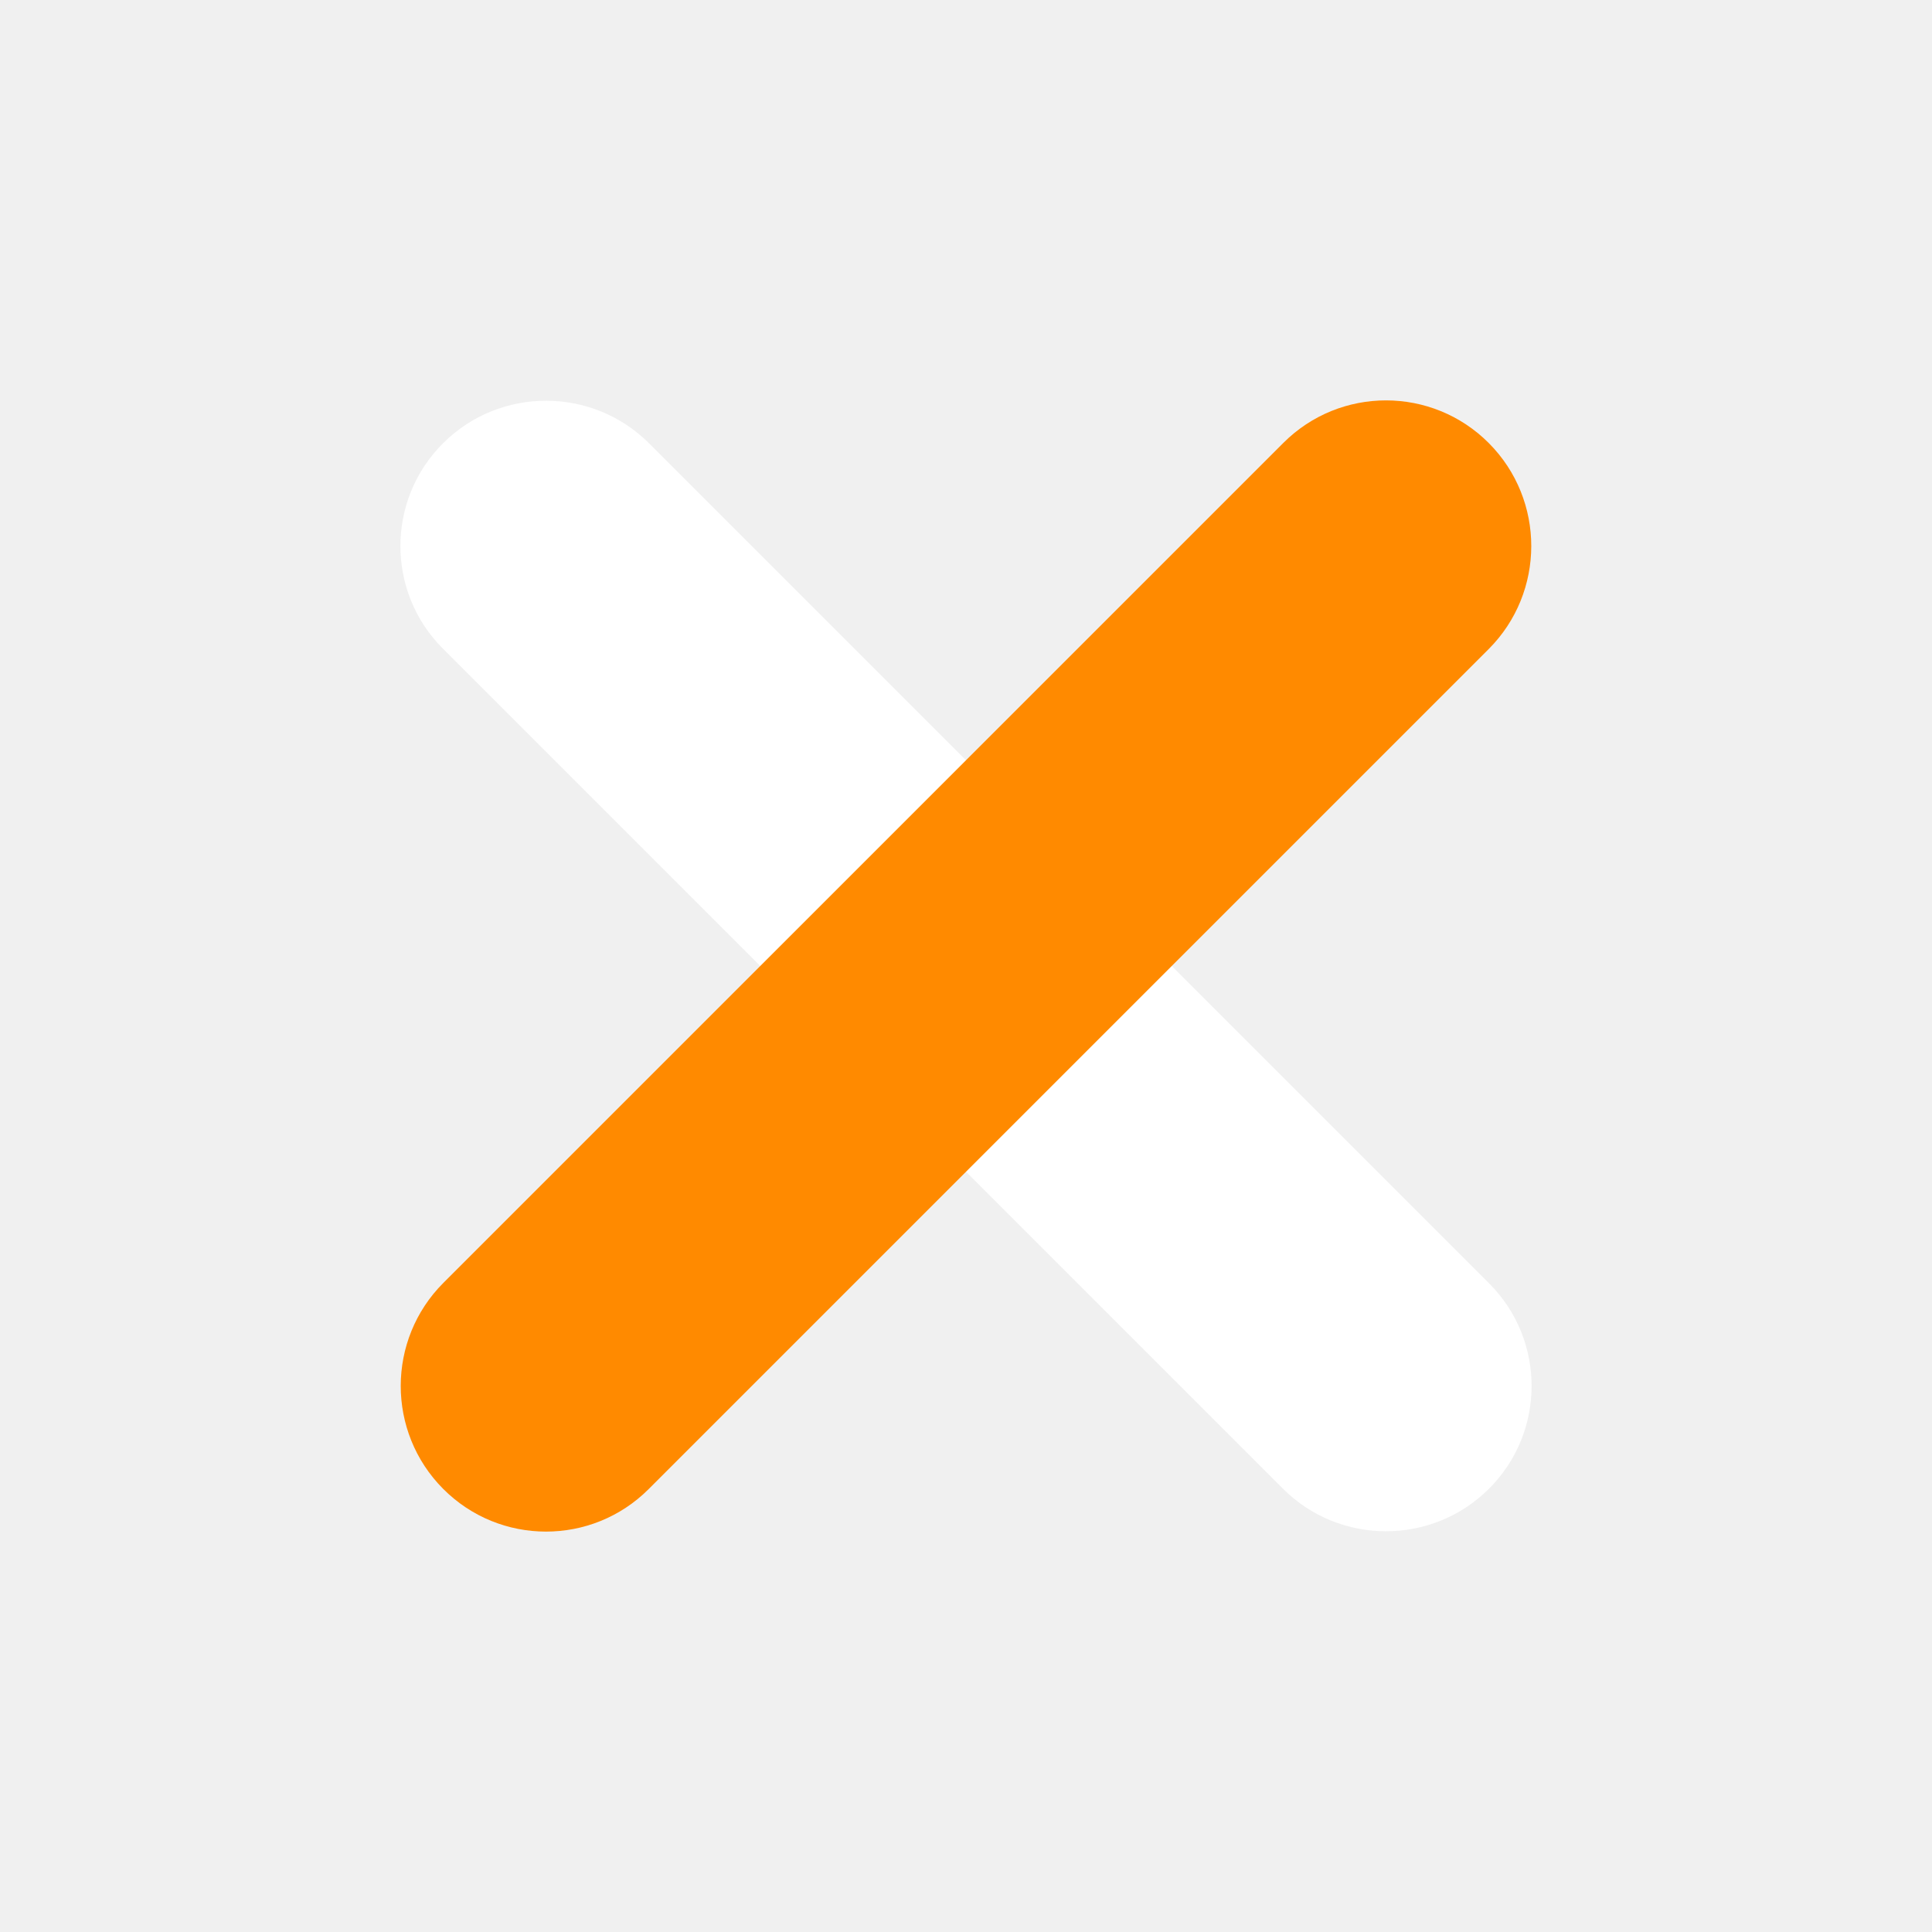
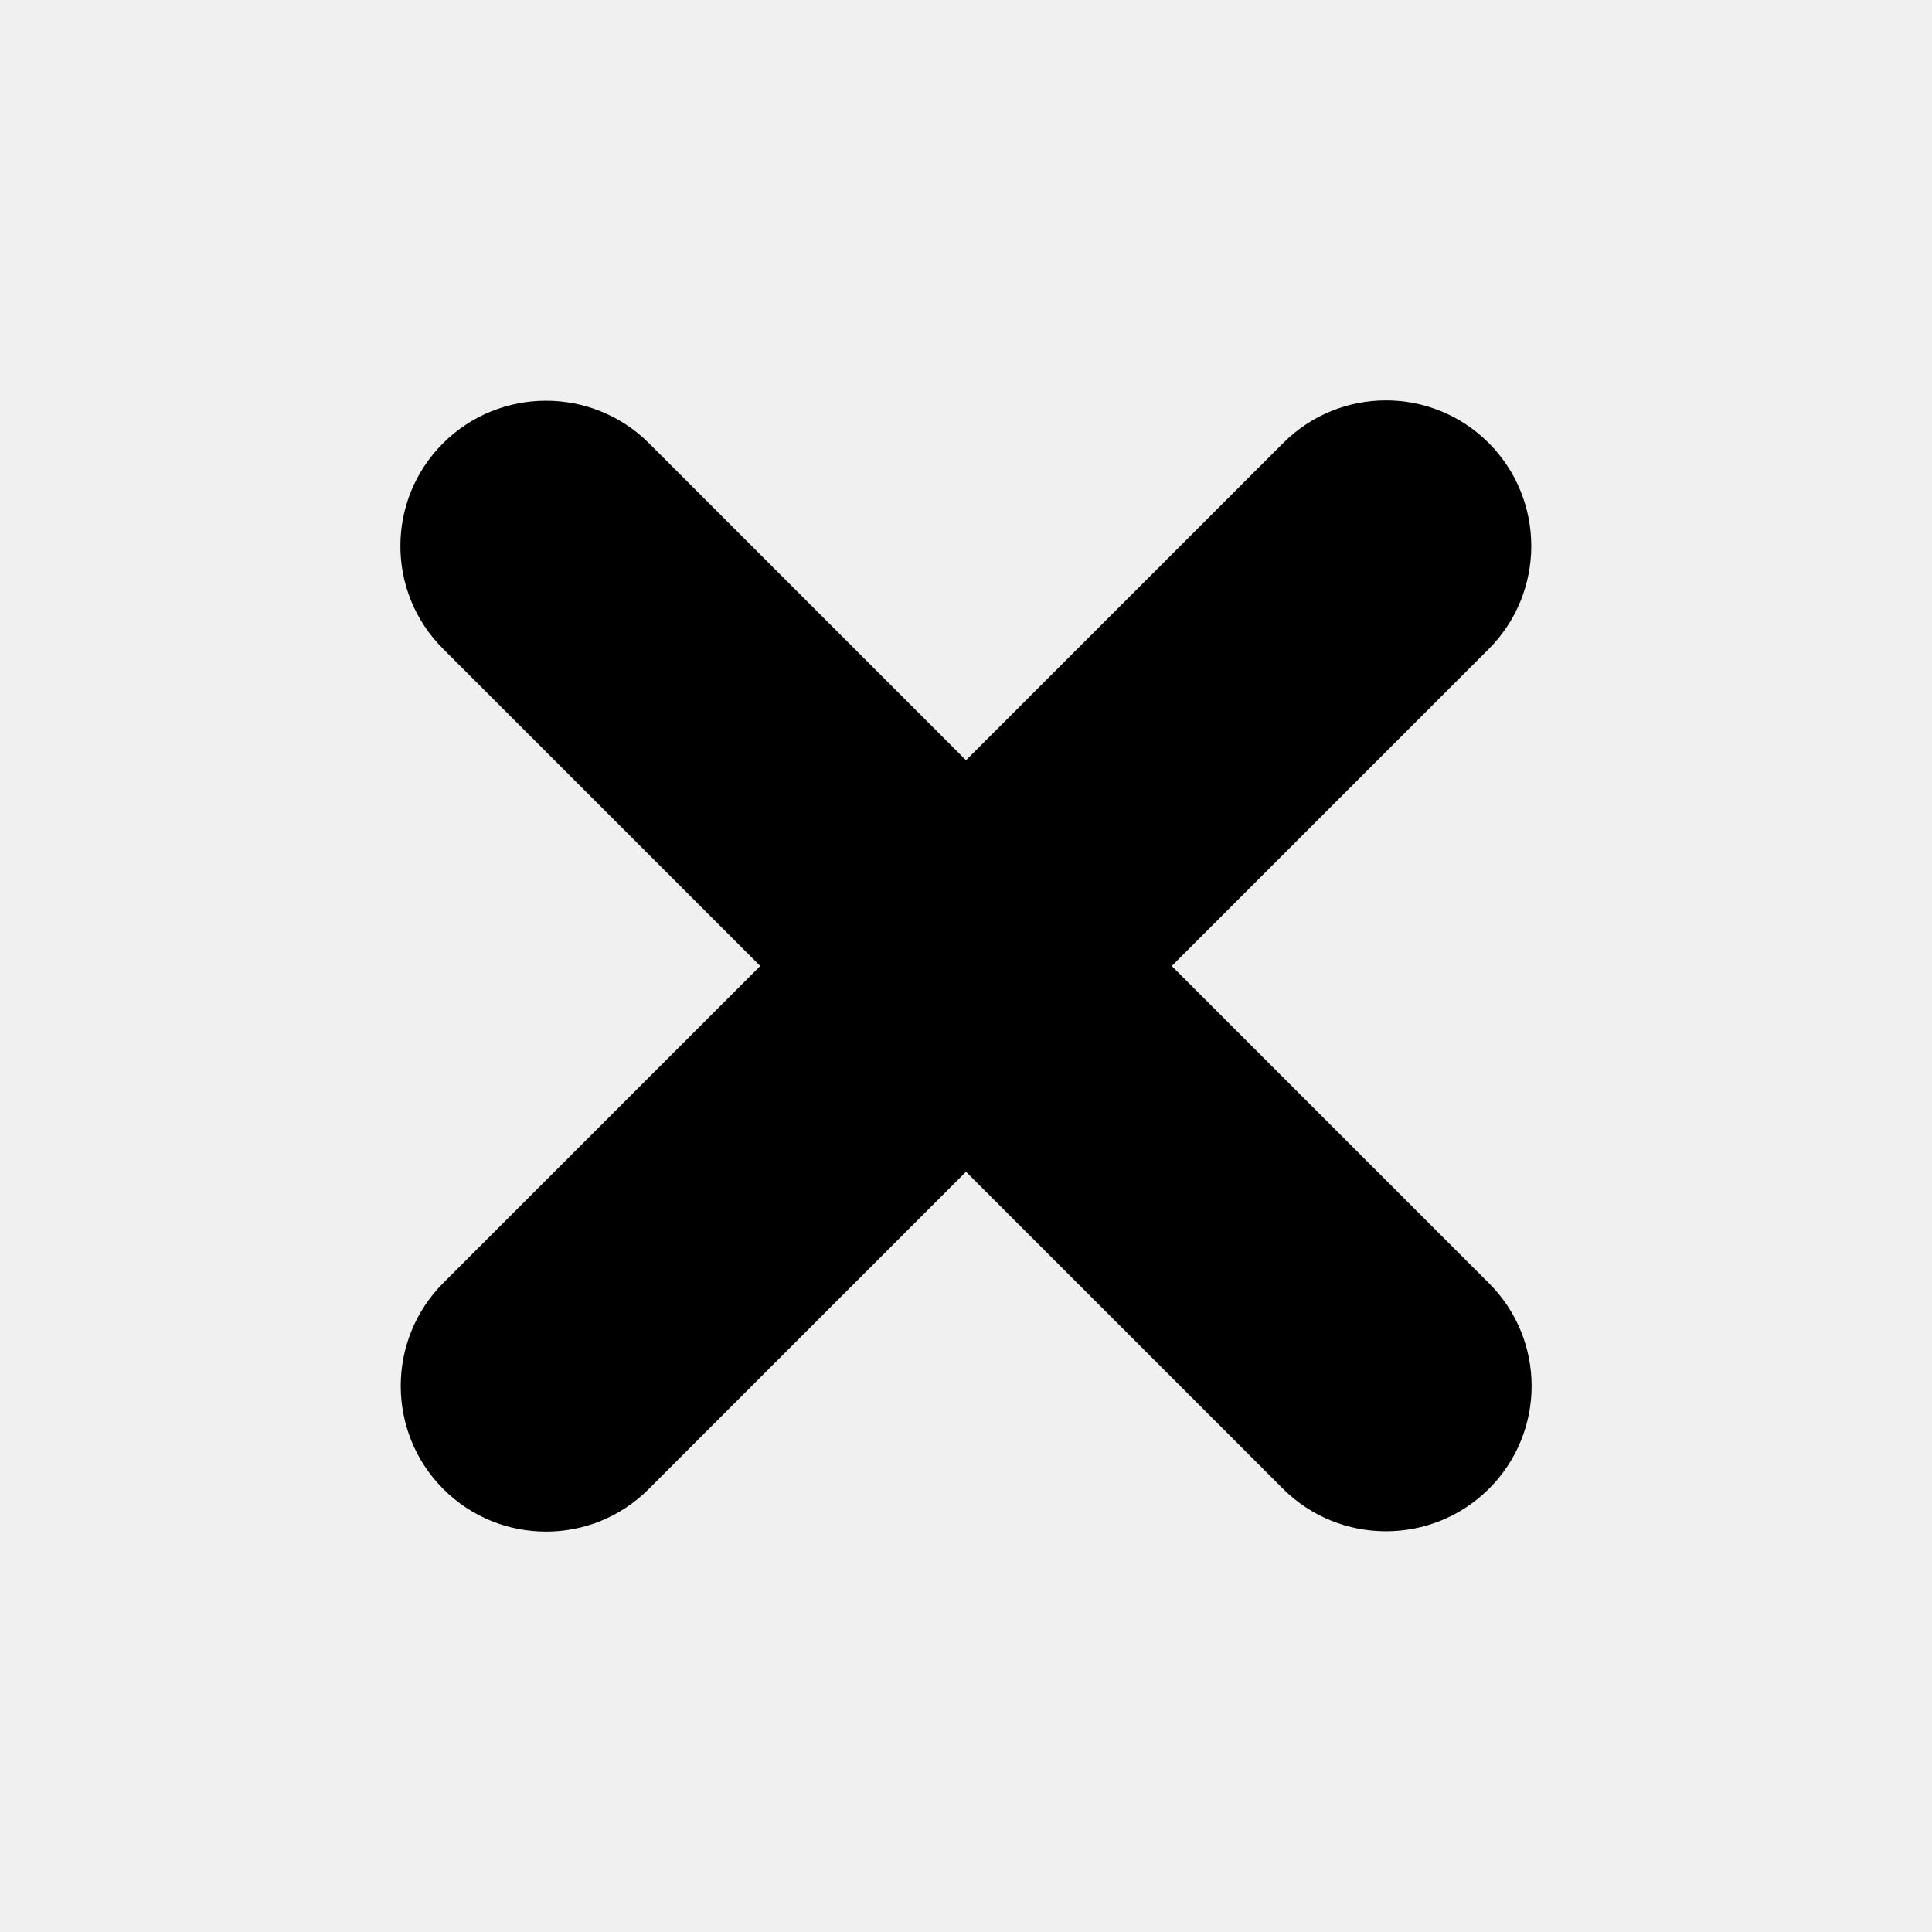
<svg xmlns="http://www.w3.org/2000/svg" width="100%" height="100%" viewBox="0 0 500 500" version="1.1" xml:space="preserve" style="fill-rule:evenodd;clip-rule:evenodd;stroke-linejoin:round;stroke-miterlimit:2;">
  <g transform="matrix(0.475925,0,0,0.475925,104.367,104.367)">
    <g transform="matrix(1.96052,1.96052,-3.60424,3.58743,40.4295,-264.72)">
-       <path d="M358.487,42.431C358.487,33.845 345.701,26.874 329.953,26.874L96.977,26.874C81.229,26.874 68.444,33.845 68.444,42.431C68.444,51.017 81.229,57.988 96.977,57.988L329.953,57.988C345.701,57.988 358.487,51.017 358.487,42.431Z" style="fill:white;" />
+       <path d="M358.487,42.431C358.487,33.845 345.701,26.874 329.953,26.874L96.977,26.874C81.229,26.874 68.444,33.845 68.444,42.431C68.444,51.017 81.229,57.988 96.977,57.988L329.953,57.988C345.701,57.988 358.487,51.017 358.487,42.431Z" />
    </g>
    <g transform="matrix(1.96052,-1.96052,3.58743,3.60424,-264.72,571.57)">
-       <path d="M358.487,42.431C358.487,33.845 345.701,26.874 329.953,26.874L96.977,26.874C81.229,26.874 68.444,33.845 68.444,42.431C68.444,51.017 81.229,57.988 96.977,57.988L329.953,57.988C345.701,57.988 358.487,51.017 358.487,42.431Z" style="fill:rgb(255,138,0);" />
+       <path d="M358.487,42.431C358.487,33.845 345.701,26.874 329.953,26.874L96.977,26.874C81.229,26.874 68.444,33.845 68.444,42.431C68.444,51.017 81.229,57.988 96.977,57.988L329.953,57.988C345.701,57.988 358.487,51.017 358.487,42.431Z" />
    </g>
  </g>
</svg>
